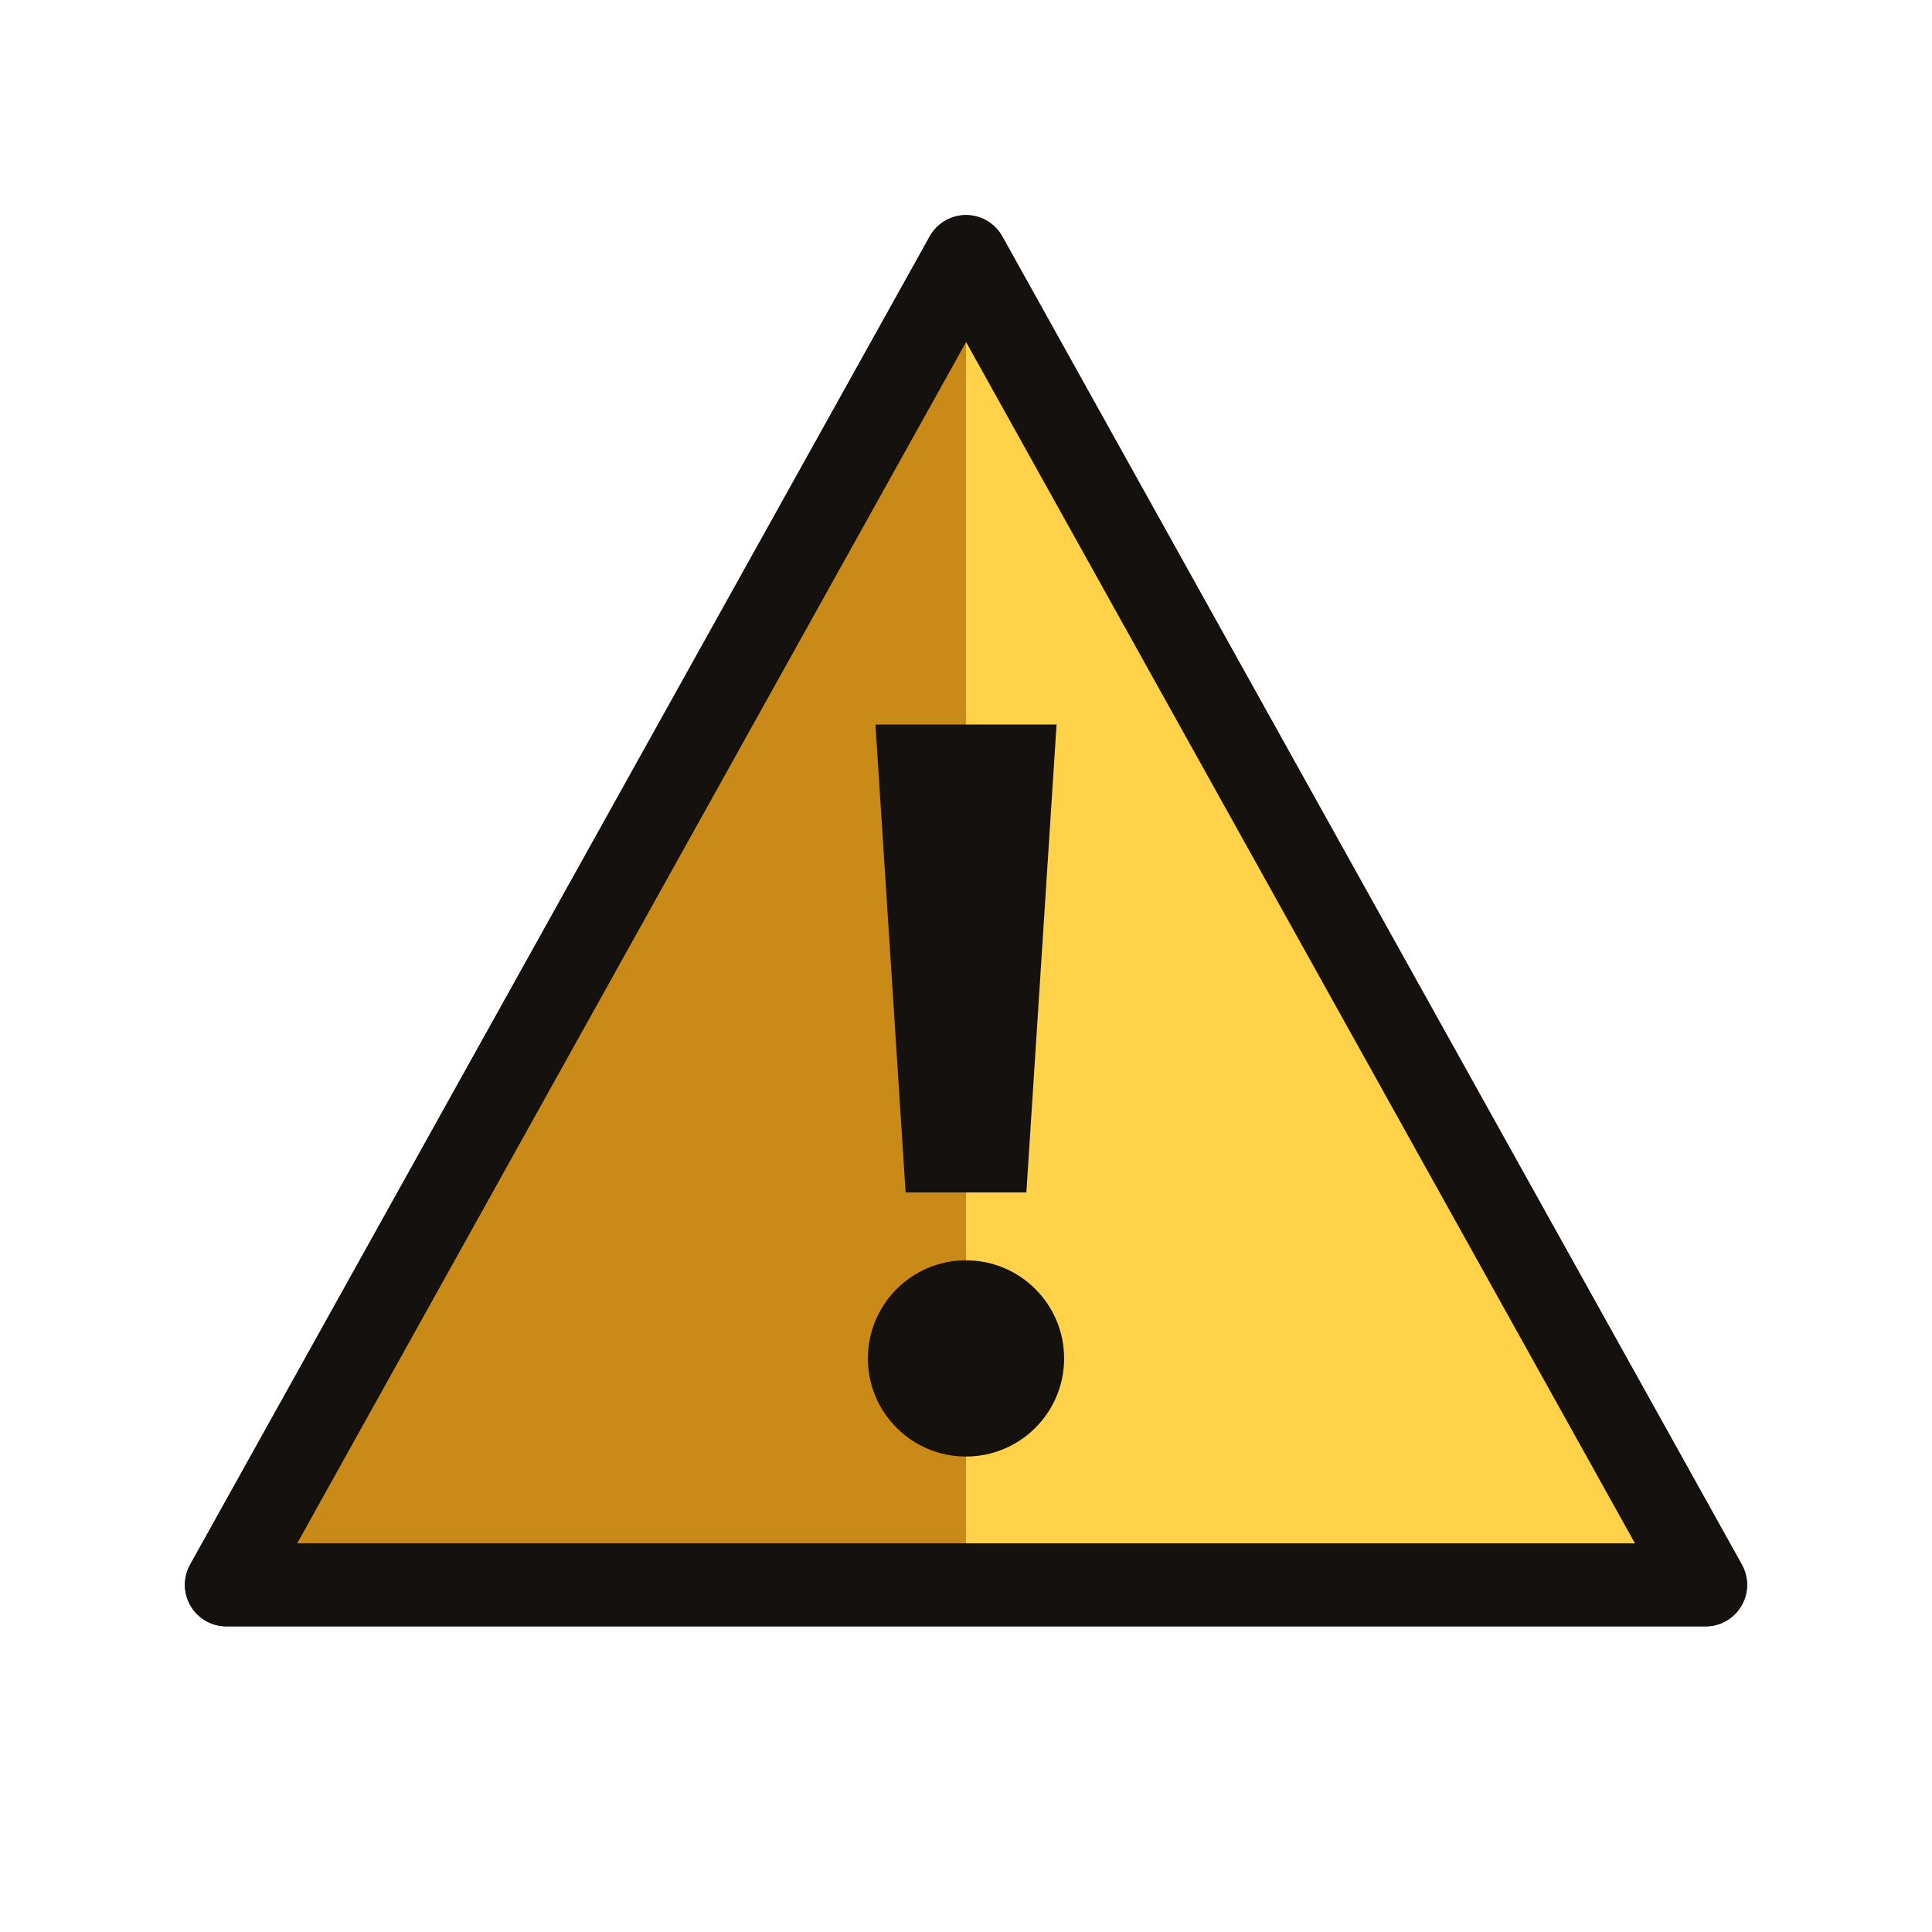
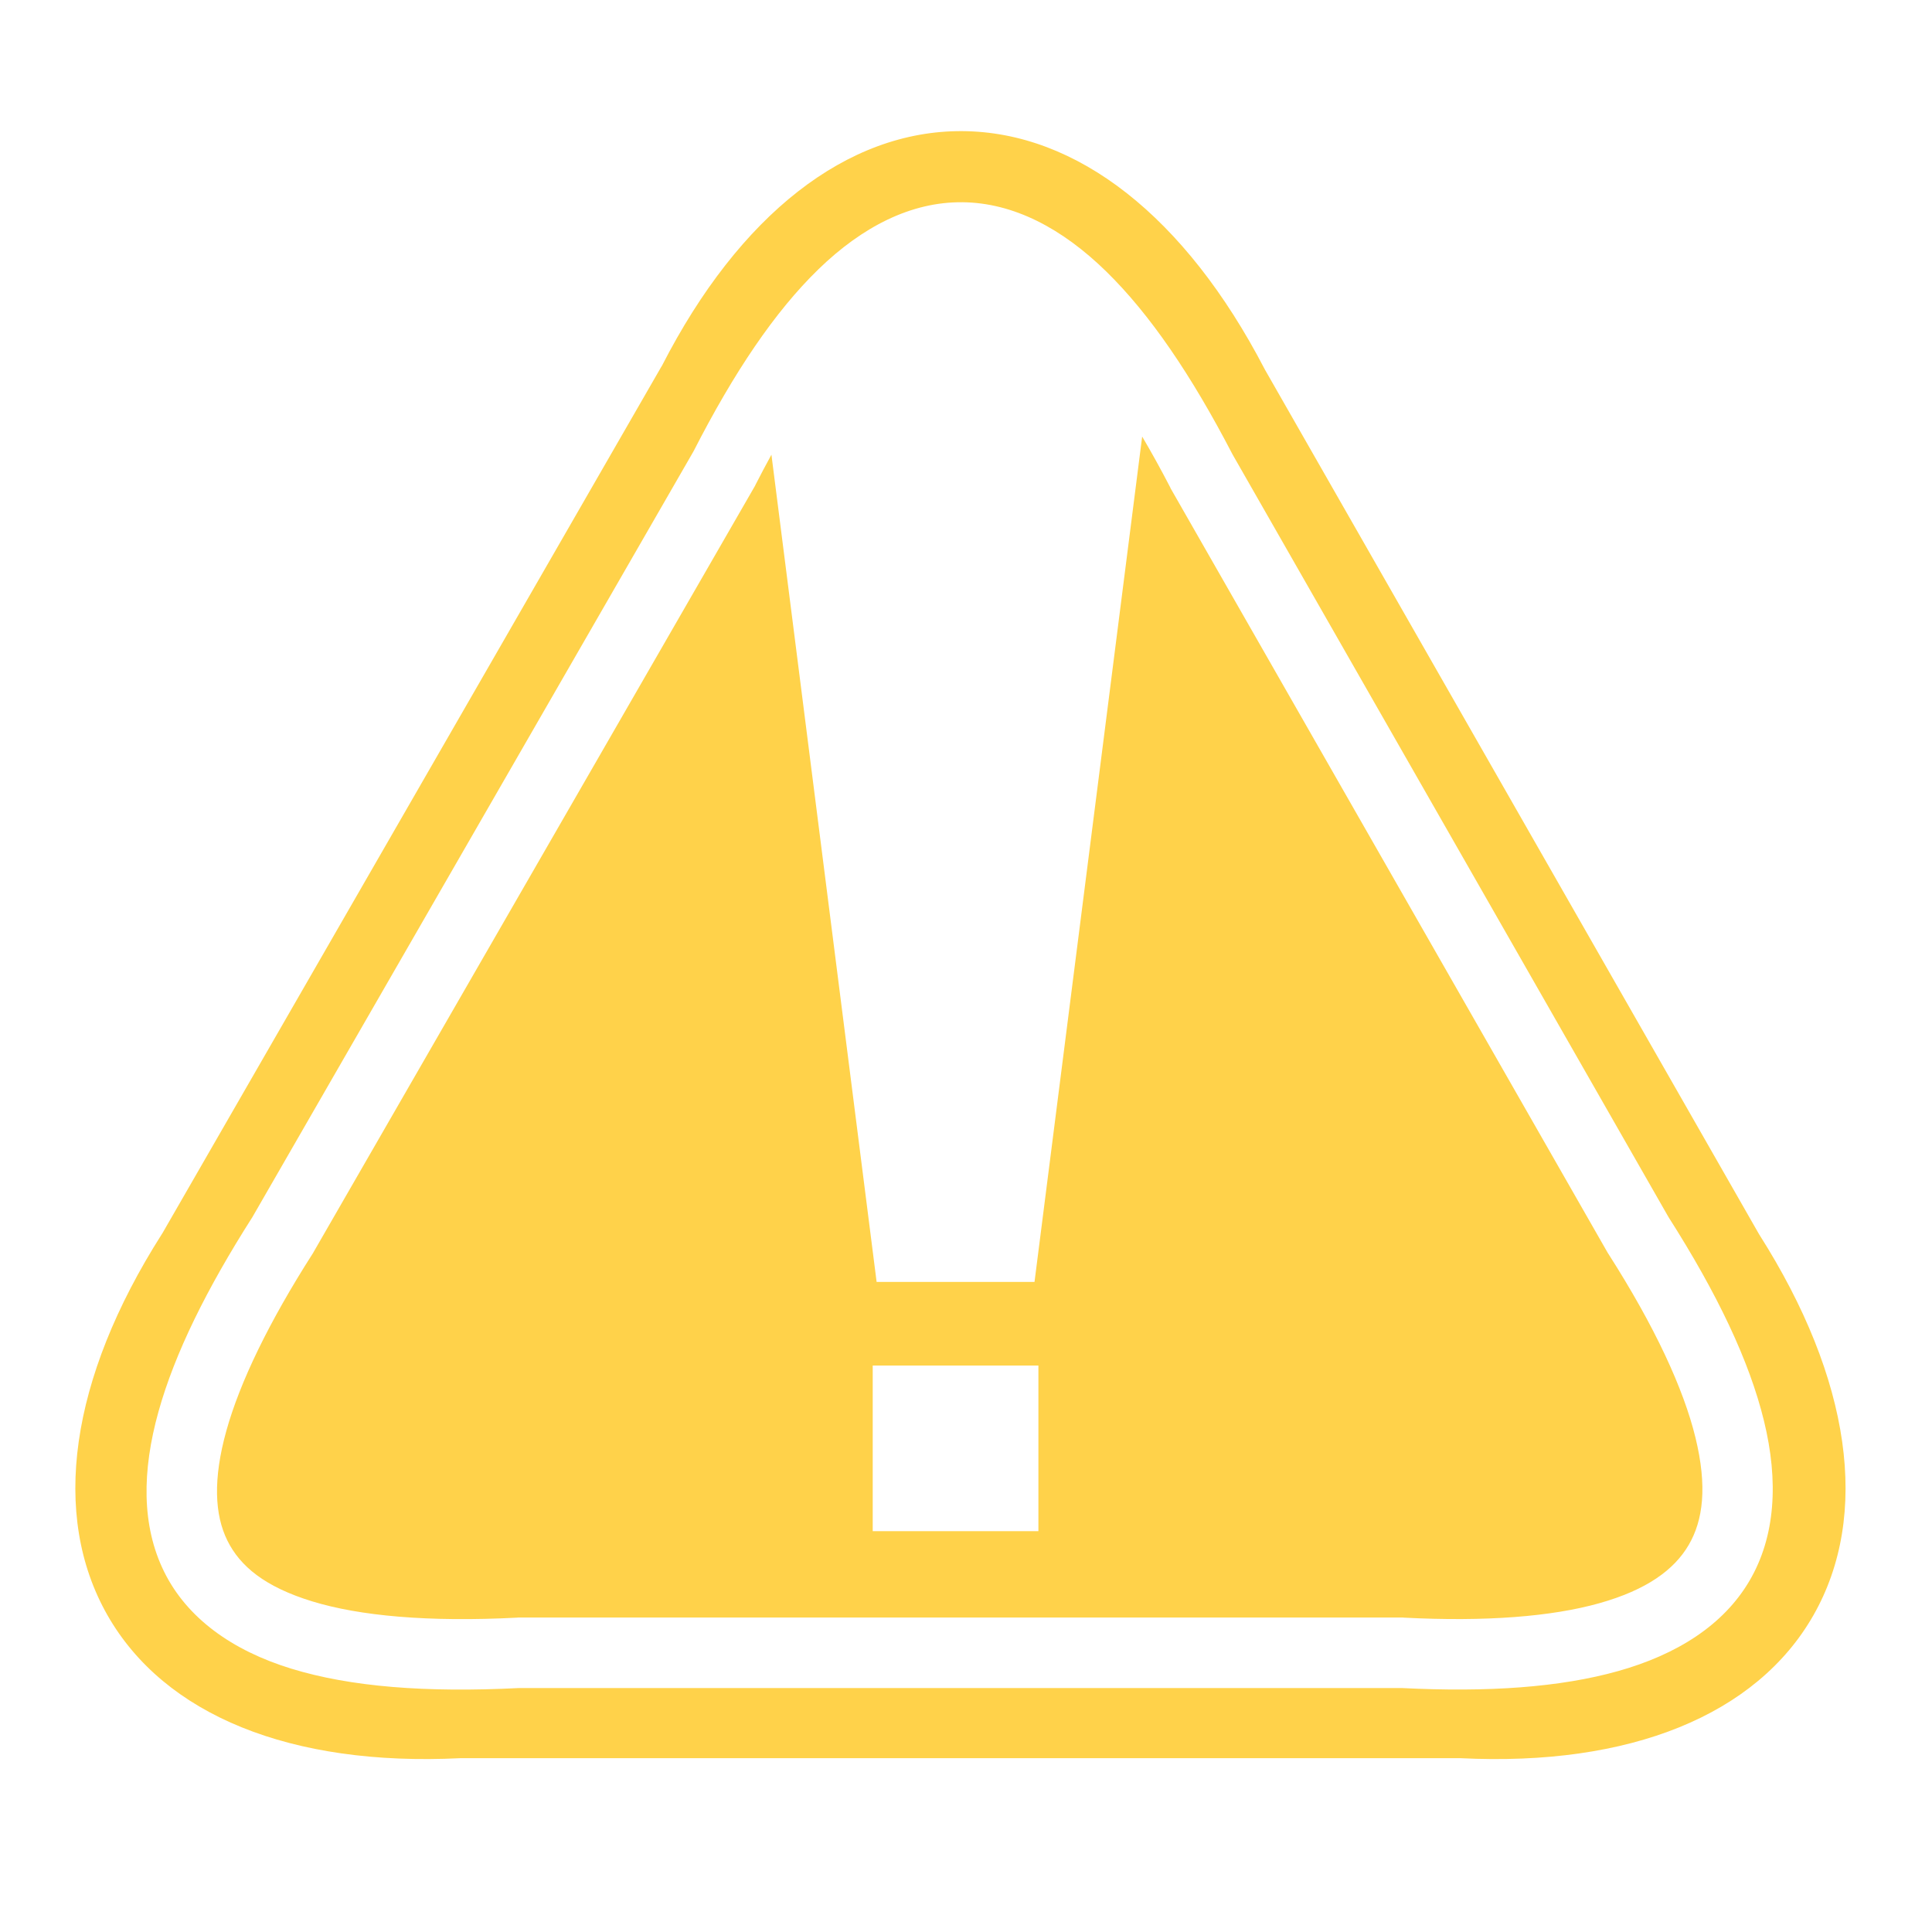
- <svg xmlns="http://www.w3.org/2000/svg" width="256" height="256" viewBox="0 0 256 256">
-   <path d="M128 34L226 210L30 210Z" fill="#c98a17" stroke="#14110e" stroke-width="11" stroke-linejoin="round" />
-   <path d="M128 34L226 210L128 210Z" fill="#ffd24a" />
-   <path d="M128 34L226 210L30 210Z" fill="none" stroke="#14110e" stroke-width="11" stroke-linejoin="round" />
-   <path d="M116 96L140 96L136 158L120 158Z" fill="#14110e" />
-   <circle cx="128" cy="180" r="13" fill="#14110e" />
+ <svg xmlns="http://www.w3.org/2000/svg" width="512" height="512" viewBox="0 0 512 512">
+   <path fill="#ffd24a" d="M254.97 34.75c-30.48-.167-59.02 22.12-79.532 62.156-.075.146-.176.26-.25.406L43.063 326.783l-.22.343C18.5 365.413 13.377 401.515 28.47 428.03c15.08 26.498 48.627 40.126 93.5 37.908H387.063c44.887 2.227 78.445-11.404 93.53-37.907 15.09-26.51 9.956-62.595-14.375-100.874l-.22-.375L335.28 98.064c-.06-.12-.124-.225-.186-.344-20.948-40.263-49.626-62.803-80.125-62.97zm.06 18.844c13.576.13 26.453 6.93 38.126 18.343 11.606 11.347 22.554 27.453 33.406 48.344.063.122.125.224.188.345l115.22 201.563c.033.053.058.102.092.156l.125.22c12.92 20.274 21.395 38.06 25.282 53.967 3.91 16.01 3.063 30.648-3.845 42.408-6.908 11.76-19.222 19.533-34.78 23.906-15.444 4.34-34.508 5.656-57.408 4.5H137.625c-24.845 1.258-44.73-.32-60.405-5.125-15.78-4.84-27.68-13.45-33.72-25.69-6.04-12.237-5.862-26.797-1.5-42.436 4.333-15.535 12.815-32.608 24.875-51.53l.22-.377L183.562 120c.08-.157.17-.28.25-.438C194.51 98.644 205.32 82.6 216.875 71.376c11.642-11.307 24.58-17.913 38.156-17.78zm47.657 62.093l-28.53 224.032h-41.844L204.438 120.5c-1.404 2.556-2.81 5.205-4.22 7.97l-.093.218-.125.218-116.938 202.97-.093.187-.126.187C71.28 350.346 63.598 366.226 60 379.125c-3.598 12.9-3.108 22.322.25 29.125 3.358 6.803 9.925 12.28 22.47 16.125 12.542 3.845 30.67 5.547 54.405 4.313l.25-.032h234.313l.25.03c21.85 1.138 39.308-.28 51.875-3.81 12.566-3.533 19.822-8.827 23.687-15.407 3.865-6.58 4.978-15.545 1.813-28.5-3.166-12.958-10.732-29.374-23.094-48.72l-.126-.188-.125-.218-115.658-202.28-.093-.158-.064-.187c-2.5-4.828-4.99-9.326-7.47-13.532zM231.28 361.875h43.907v43.906H231.28v-43.905z" />
</svg>
